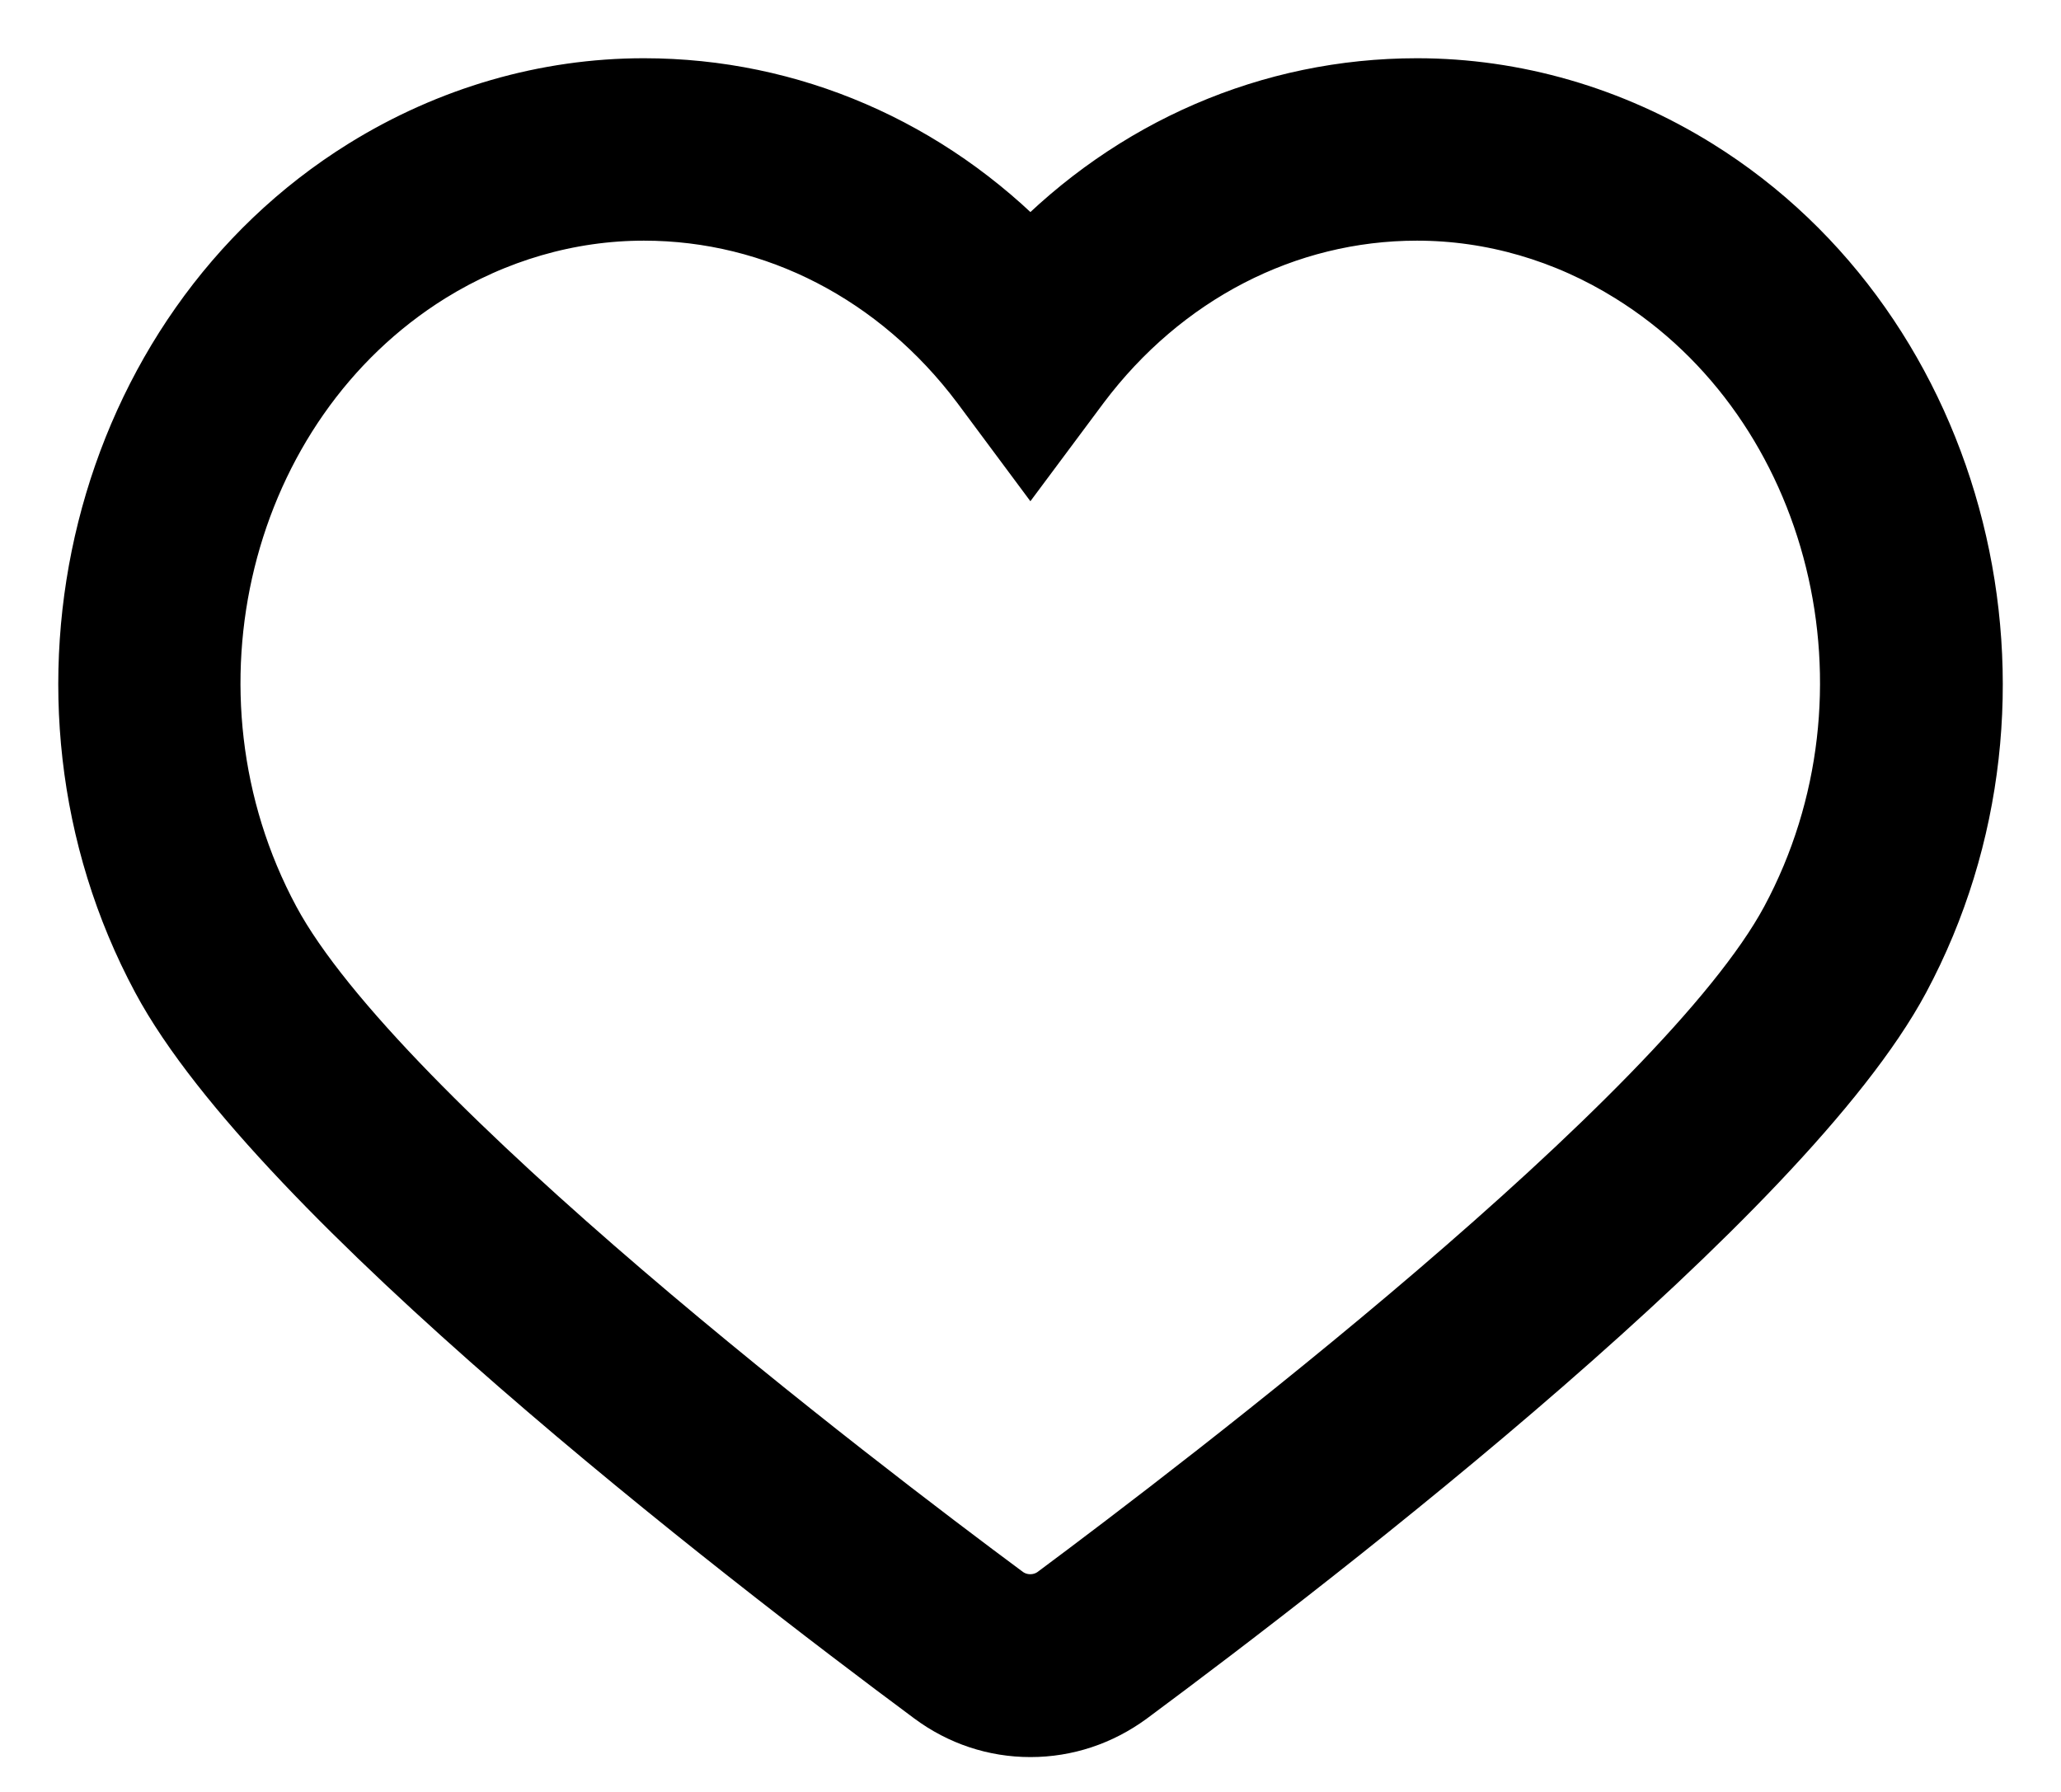
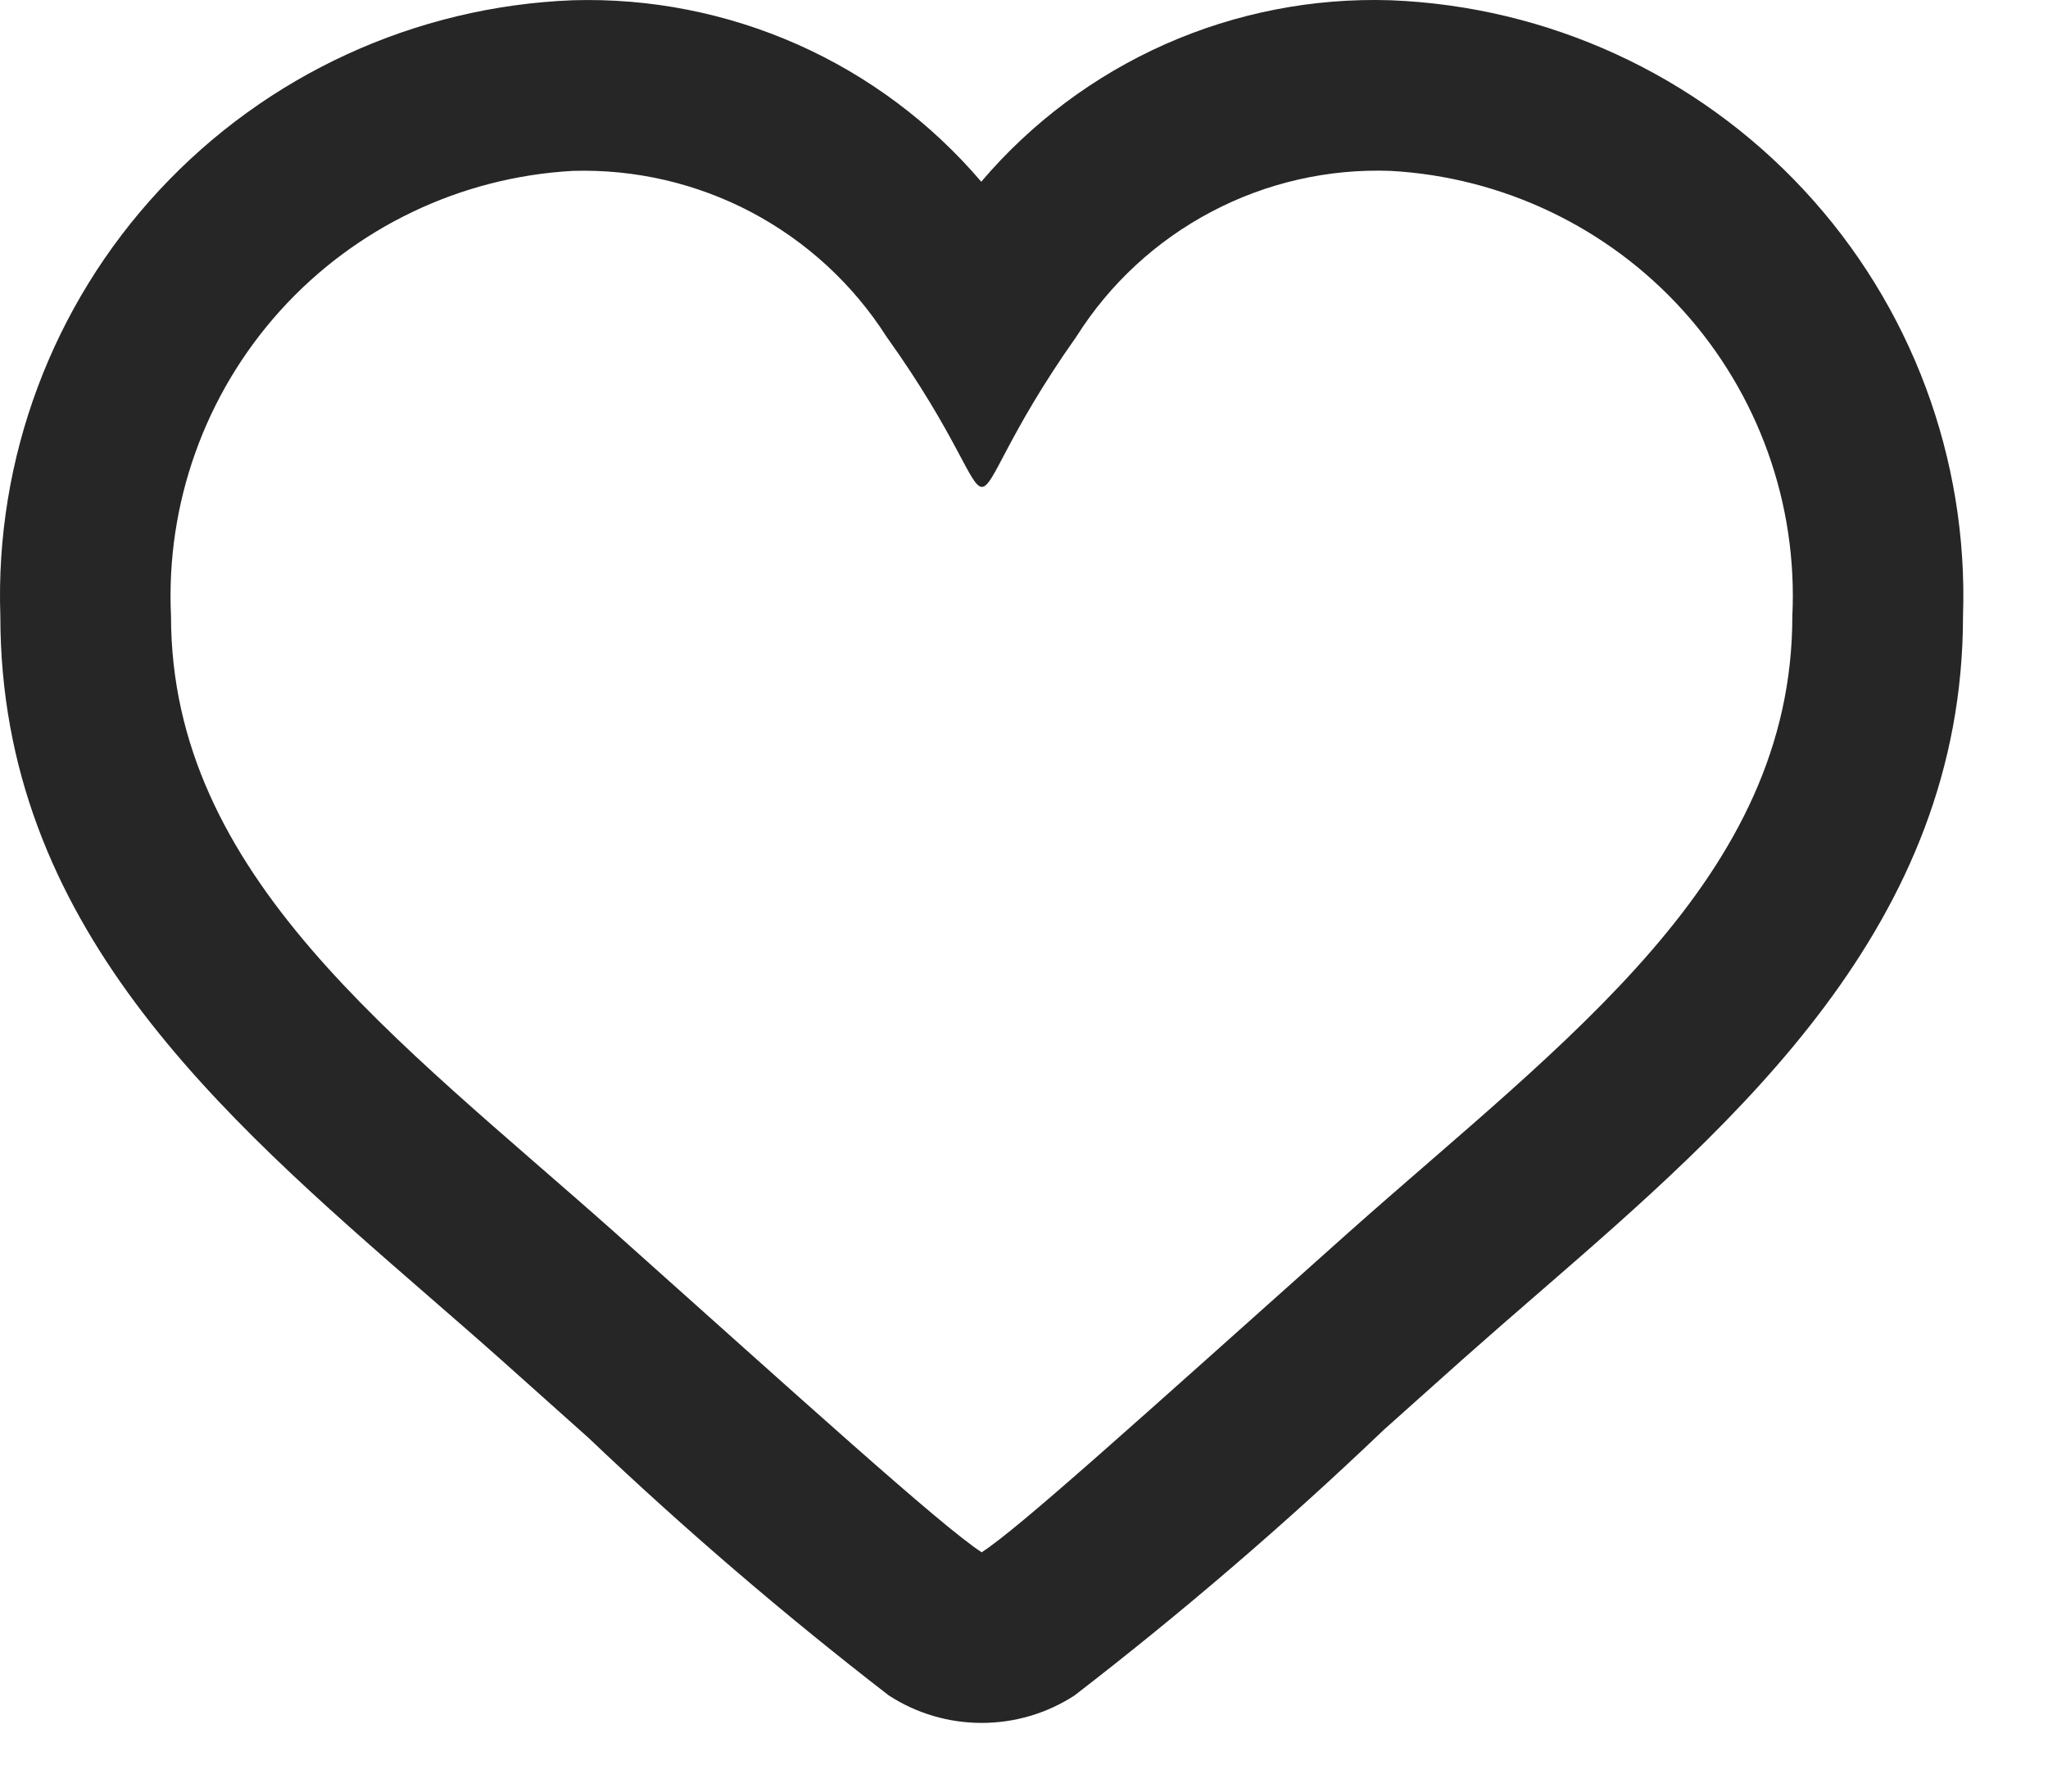
- <svg xmlns="http://www.w3.org/2000/svg" width="23" height="20" viewBox="0 0 23 20" fill="none">
-   <path d="M11.499 19.261C11.106 19.261 10.731 19.136 10.413 18.9C8.259 17.301 3.109 13.324 1.818 10.914C0.128 7.765 1.143 3.721 4.075 1.9C5.023 1.312 6.095 1 7.186 1C8.818 1 10.351 1.668 11.499 2.857C12.648 1.668 14.181 1 15.813 1C16.904 1 17.977 1.312 18.924 1.9C21.857 3.721 22.871 7.765 21.186 10.914C19.894 13.324 14.745 17.301 12.59 18.9C12.268 19.136 11.893 19.261 11.499 19.261ZM7.186 2.336C6.346 2.336 5.519 2.577 4.786 3.031C2.439 4.492 1.634 7.743 2.998 10.282C4.196 12.518 9.586 16.624 11.209 17.827C11.379 17.951 11.616 17.951 11.786 17.827C13.408 16.62 18.799 12.513 19.997 10.282C21.36 7.743 20.556 4.487 18.209 3.031C17.48 2.577 16.653 2.336 15.813 2.336C14.342 2.336 12.966 3.049 12.036 4.287L11.499 5.008L10.963 4.287C10.033 3.049 8.661 2.336 7.186 2.336Z" fill="black" stroke="black" stroke-width="0.7" />
+ <svg xmlns="http://www.w3.org/2000/svg" width="24" height="21" viewBox="0 0 24 21" fill="none">
+   <path d="M16.296 2.003C17.61 2.076 18.843 2.665 19.725 3.642C20.607 4.62 21.067 5.906 21.004 7.221C21.004 10.293 18.352 12.18 15.807 14.443C13.295 16.686 11.942 17.912 11.504 18.195C11.027 17.886 9.361 16.372 7.201 14.443C4.645 12.171 2.004 10.266 2.004 7.221C1.942 5.906 2.401 4.62 3.283 3.642C4.165 2.665 5.398 2.076 6.712 2.003C7.44 1.981 8.162 2.148 8.806 2.488C9.45 2.829 9.995 3.33 10.387 3.944C11.227 5.119 11.367 5.707 11.507 5.707C11.647 5.707 11.785 5.119 12.617 3.941C13.007 3.324 13.552 2.821 14.198 2.481C14.843 2.141 15.567 1.976 16.296 2.003M16.296 0.003C15.388 -0.026 14.485 0.15 13.655 0.518C12.824 0.887 12.087 1.438 11.499 2.13C10.911 1.44 10.176 0.89 9.348 0.522C8.519 0.154 7.618 -0.024 6.712 0.003C4.867 0.075 3.125 0.875 1.868 2.228C0.611 3.58 -0.059 5.376 0.004 7.221C0.004 10.831 2.554 13.048 5.019 15.191C5.302 15.437 5.588 15.685 5.872 15.938L6.899 16.856C8.019 17.922 9.193 18.929 10.417 19.874C10.741 20.084 11.118 20.195 11.504 20.195C11.89 20.195 12.267 20.084 12.591 19.874C13.854 18.9 15.064 17.861 16.217 16.759L17.139 15.935C17.432 15.675 17.729 15.416 18.024 15.161C20.358 13.136 23.004 10.841 23.004 7.221C23.067 5.376 22.397 3.58 21.14 2.228C19.883 0.875 18.141 0.075 16.296 0.003V0.003Z" fill="#262626" />
</svg>
